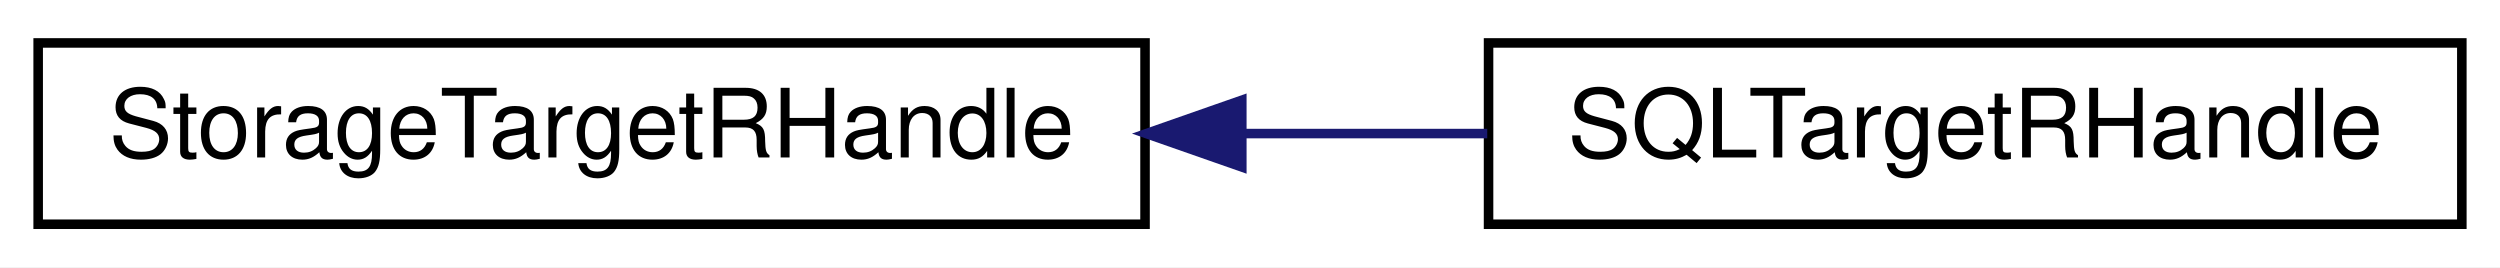
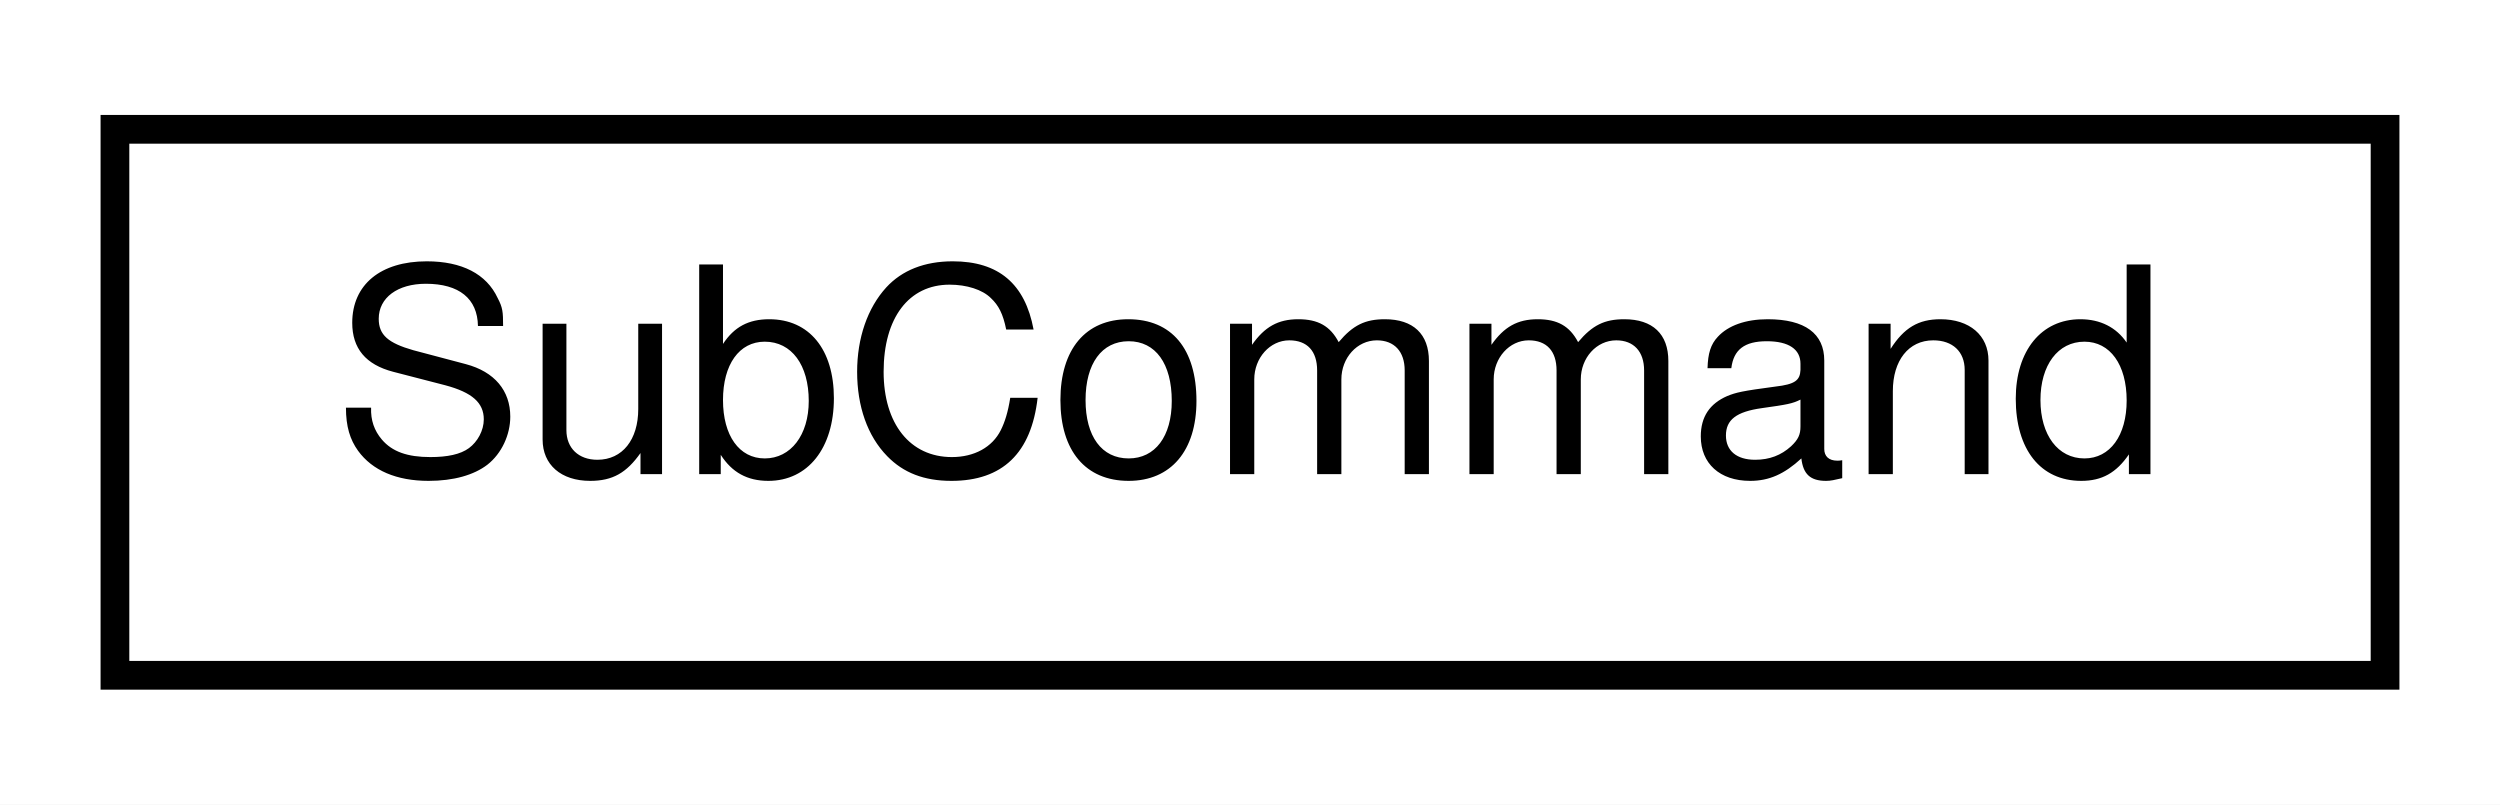
- <svg xmlns="http://www.w3.org/2000/svg" xmlns:xlink="http://www.w3.org/1999/xlink" width="262pt" height="28pt" viewBox="0.00 0.00 262.00 28.00">
+ <svg xmlns="http://www.w3.org/2000/svg" xmlns:xlink="http://www.w3.org/1999/xlink" width="87pt" height="28pt" viewBox="0.00 0.00 87.00 28.00">
  <g id="graph0" class="graph" transform="scale(1 1) rotate(0) translate(4 24)">
-     <polygon fill="#ffffff" stroke="transparent" points="-4,4 -4,-24 258,-24 258,4 -4,4" />
+     <polygon fill="#ffffff" stroke="transparent" points="-4,4 -4,-24 83,-24 83,4 -4,4" />
    <g id="node1" class="node">
      <g id="a_node1">
-         <a xlink:href="class_storage_target_r_handle.html" target="_top" xlink:title="StorageTargetRHandle">
-           <polygon fill="#ffffff" stroke="#000000" points="0,-.5 0,-19.5 116,-19.5 116,-.5 0,-.5" />
-           <text text-anchor="middle" x="58" y="-7.5" font-family="Helvetica,sans-Serif" font-size="10.00" fill="#000000">StorageTargetRHandle</text>
+         <a xlink:href="struct_sub_command.html" target="_top" xlink:title="SubCommand">
+           <polygon fill="#ffffff" stroke="#000000" points="0,-.5 0,-19.5 79,-19.5 79,-.5 0,-.5" />
+           <text text-anchor="middle" x="39.5" y="-7.5" font-family="Helvetica,sans-Serif" font-size="10.00" fill="#000000">SubCommand</text>
        </a>
      </g>
    </g>
-     <g id="node2" class="node">
-       <g id="a_node2">
-         <a xlink:href="class_s_q_l_target_r_handle.html" target="_top" xlink:title="SQLTargetRHandle">
-           <polygon fill="#ffffff" stroke="#000000" points="152,-.5 152,-19.5 254,-19.5 254,-.5 152,-.5" />
-           <text text-anchor="middle" x="203" y="-7.5" font-family="Helvetica,sans-Serif" font-size="10.00" fill="#000000">SQLTargetRHandle</text>
-         </a>
-       </g>
-     </g>
-     <g id="edge1" class="edge">
-       <path fill="none" stroke="#191970" d="M126.21,-10C134.843,-10 143.558,-10 151.863,-10" />
-       <polygon fill="#191970" stroke="#191970" points="126.142,-6.5 116.142,-10 126.141,-13.5 126.142,-6.5" />
-     </g>
  </g>
</svg>
